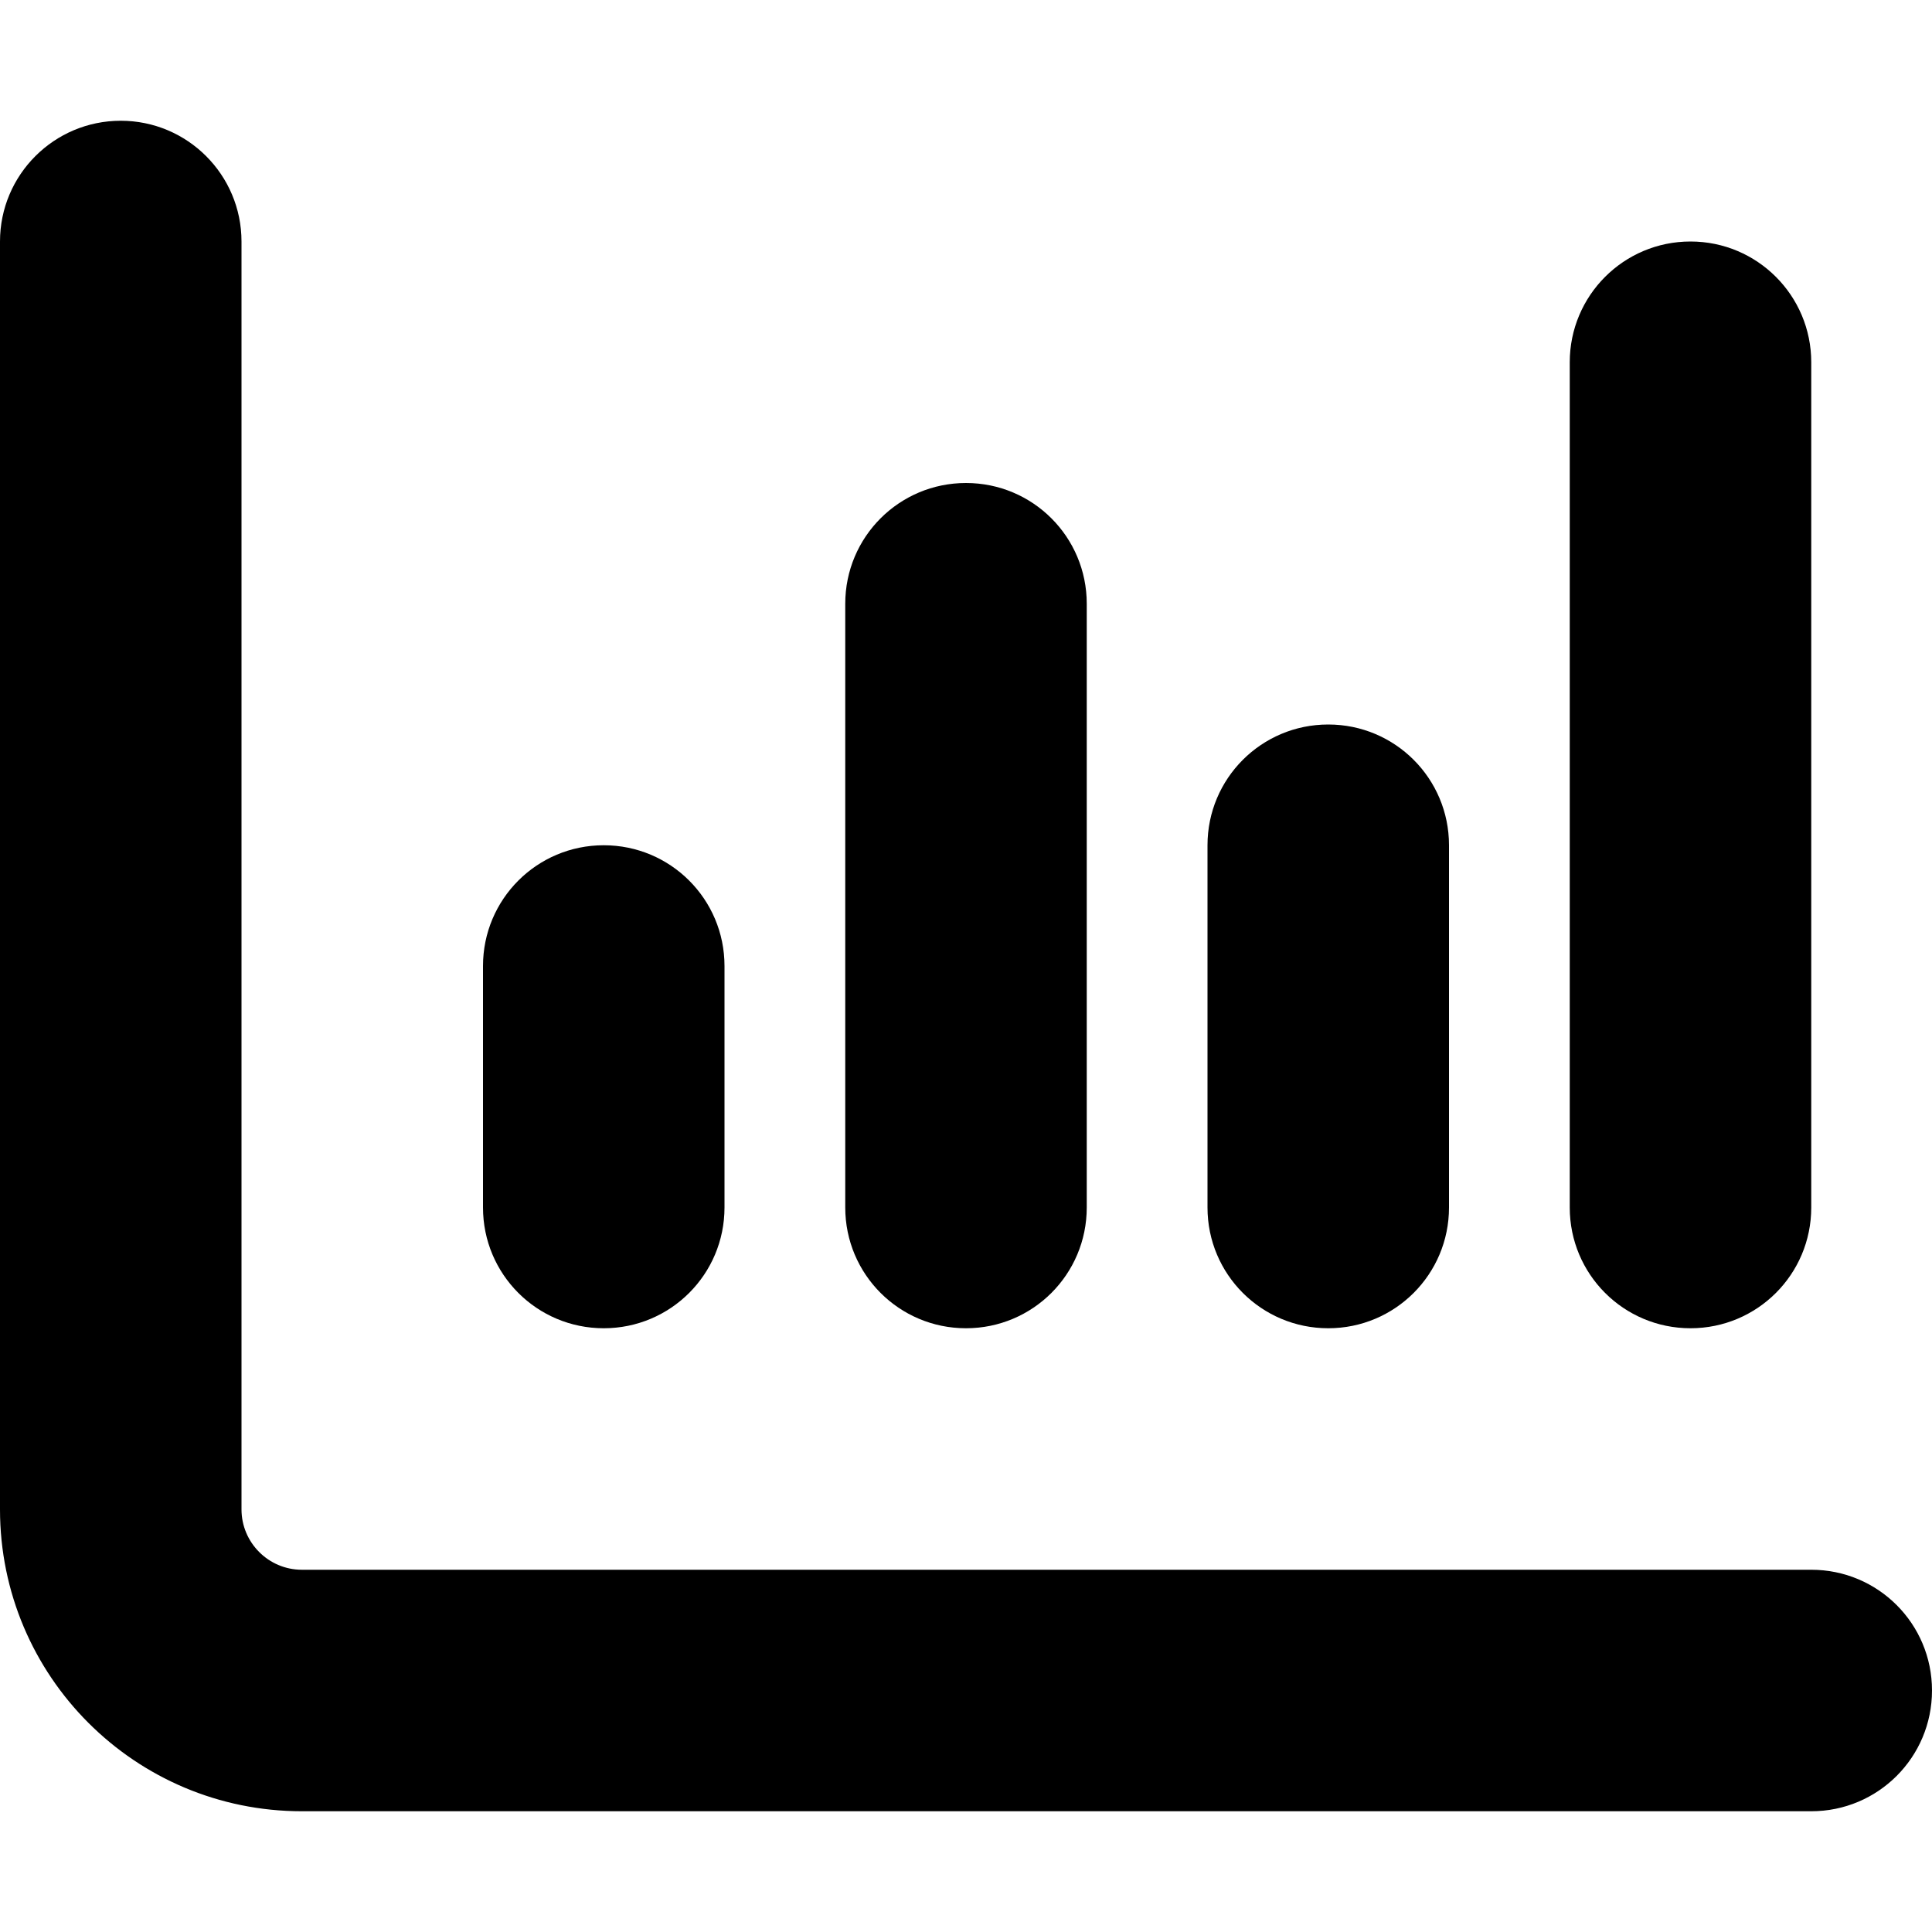
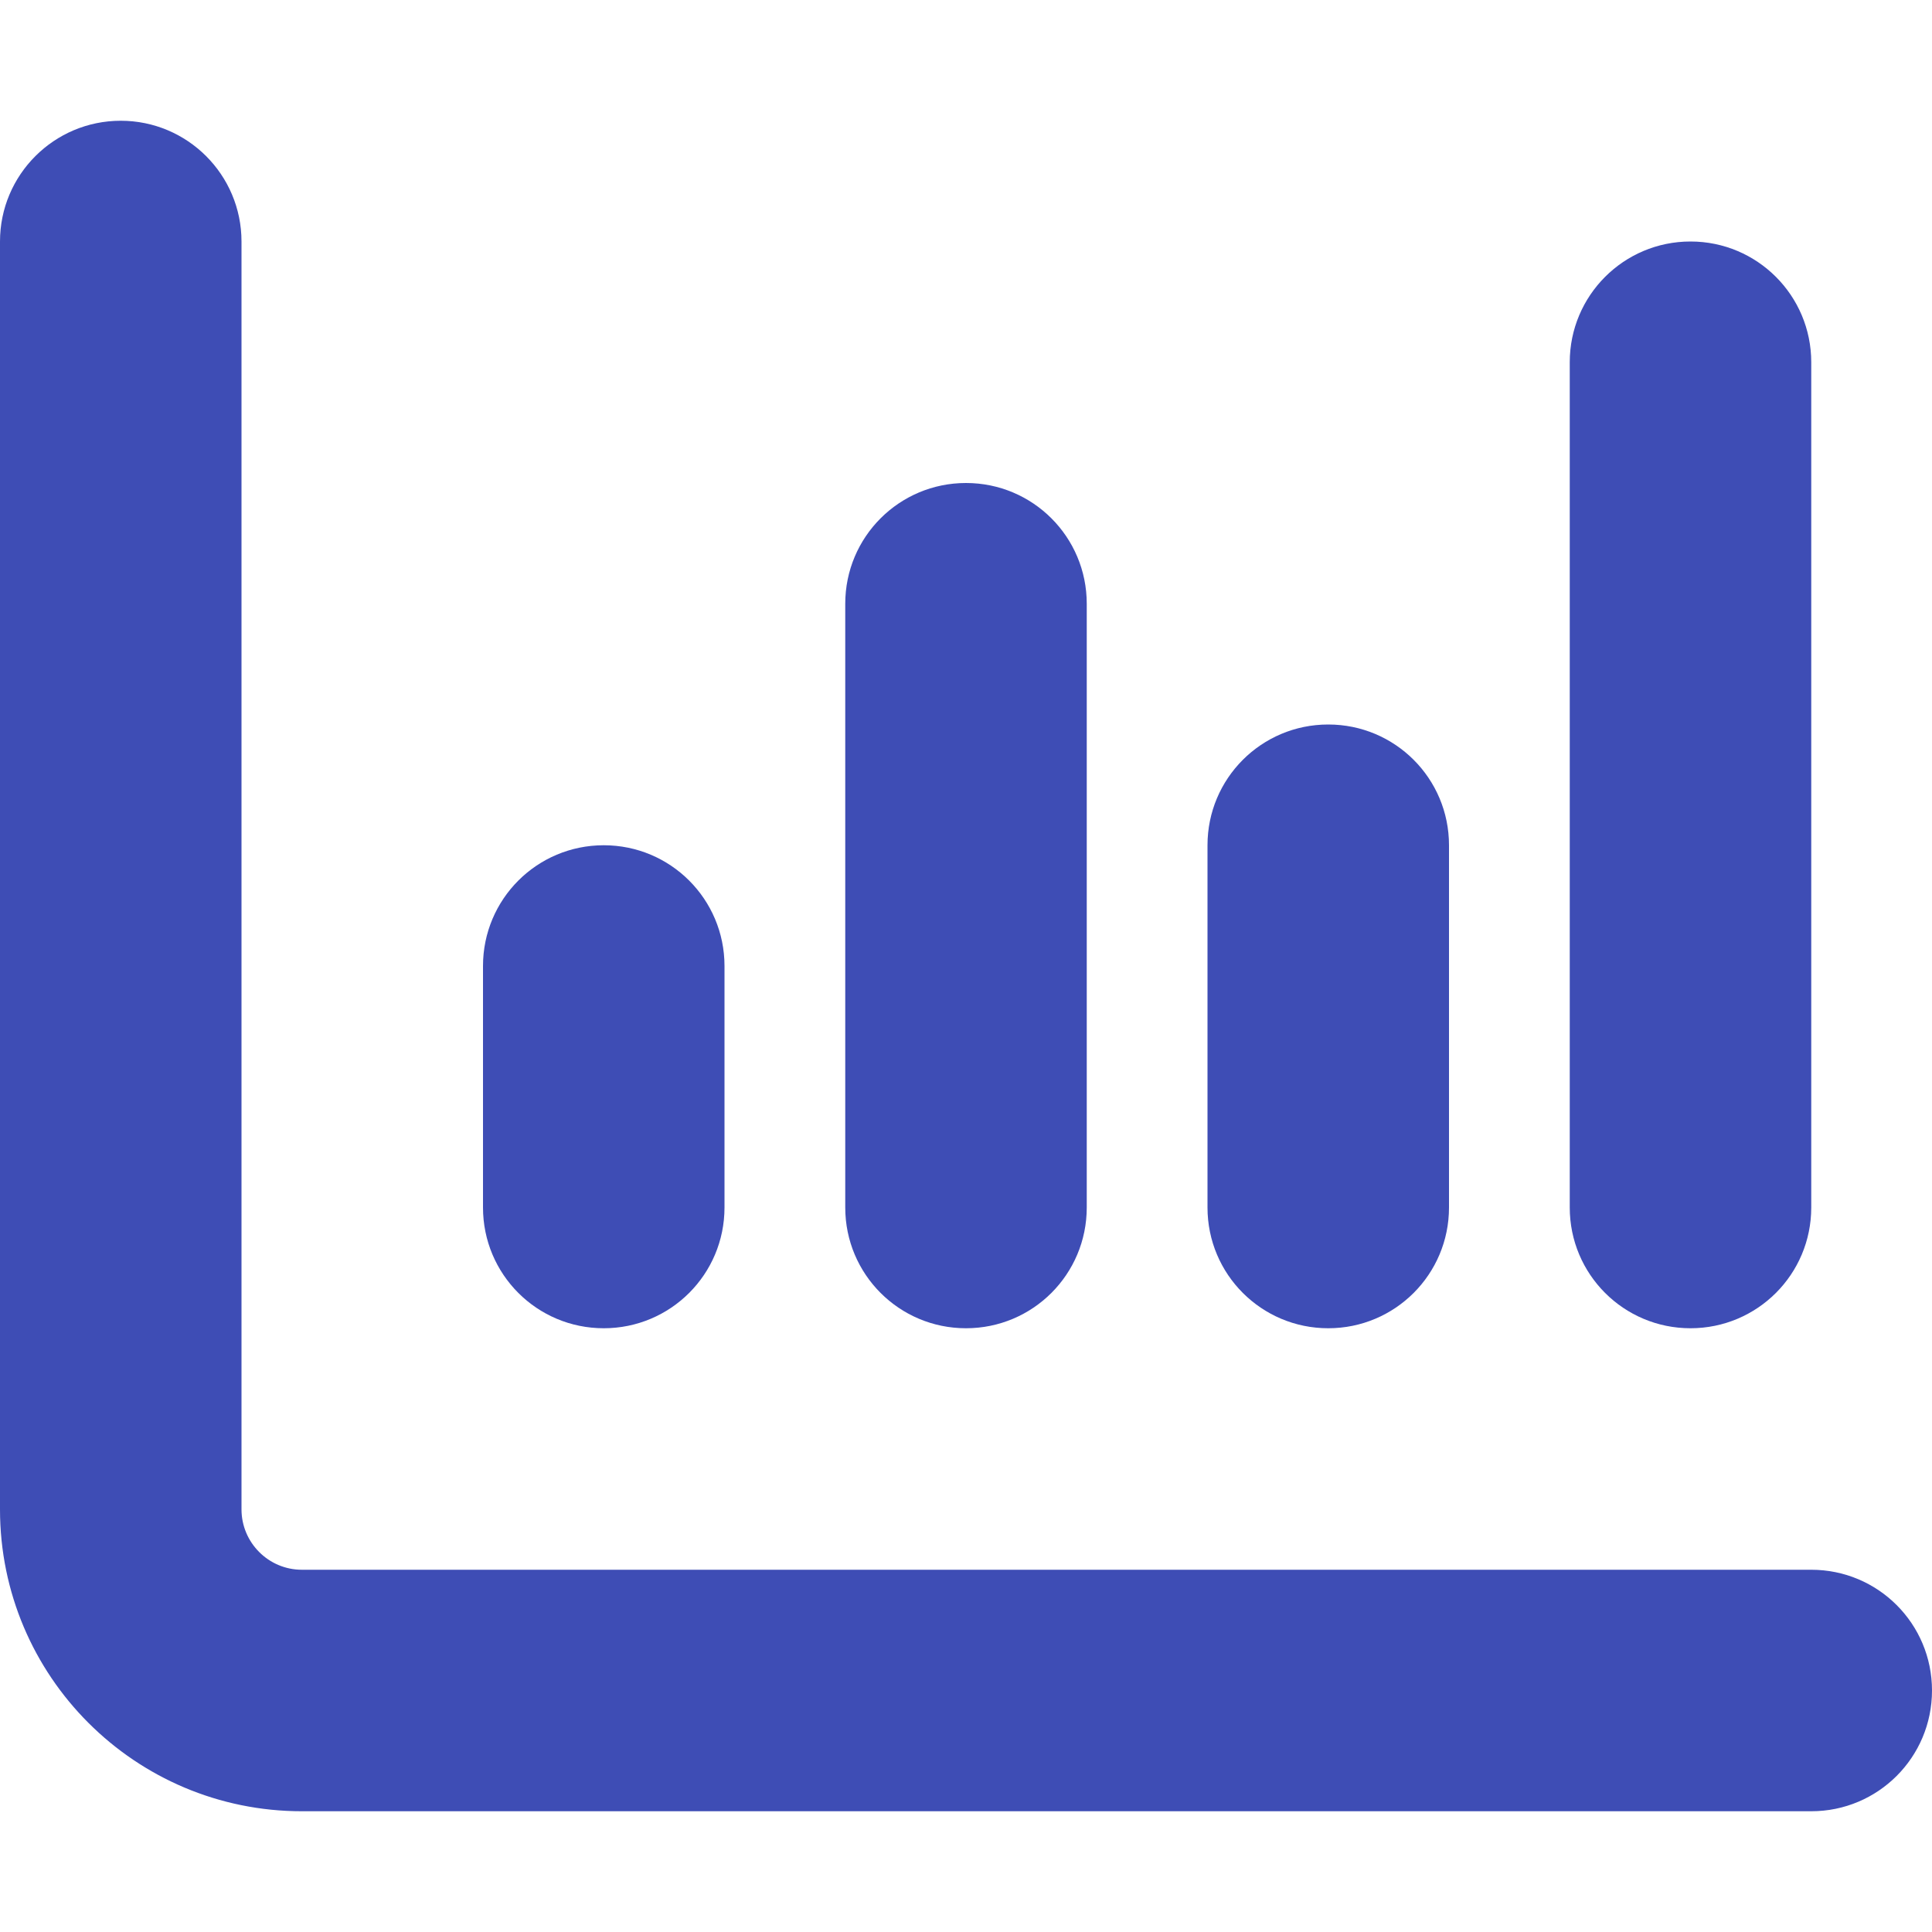
- <svg xmlns="http://www.w3.org/2000/svg" viewBox="0 0 512 512">
+ <svg xmlns="http://www.w3.org/2000/svg" viewBox="0 0 512 512" fill="#3e4db5">
  <path d="M32 32C49.67 32 64 46.33 64 64V400C64 408.8 71.16 416 80 416H480C497.7 416 512 430.3 512 448C512 465.7 497.7 480 480 480H80C35.82 480 0 444.2 0 400V64C0 46.33 14.33 32 32 32zM160 224C177.7 224 192 238.3 192 256V320C192 337.7 177.7 352 160 352C142.3 352 128 337.7 128 320V256C128 238.3 142.3 224 160 224zM288 320C288 337.7 273.7 352 256 352C238.3 352 224 337.7 224 320V160C224 142.3 238.3 128 256 128C273.7 128 288 142.3 288 160V320zM352 192C369.7 192 384 206.3 384 224V320C384 337.7 369.7 352 352 352C334.3 352 320 337.7 320 320V224C320 206.3 334.3 192 352 192zM480 320C480 337.7 465.7 352 448 352C430.3 352 416 337.7 416 320V96C416 78.33 430.3 64 448 64C465.7 64 480 78.33 480 96V320z" />
</svg>
